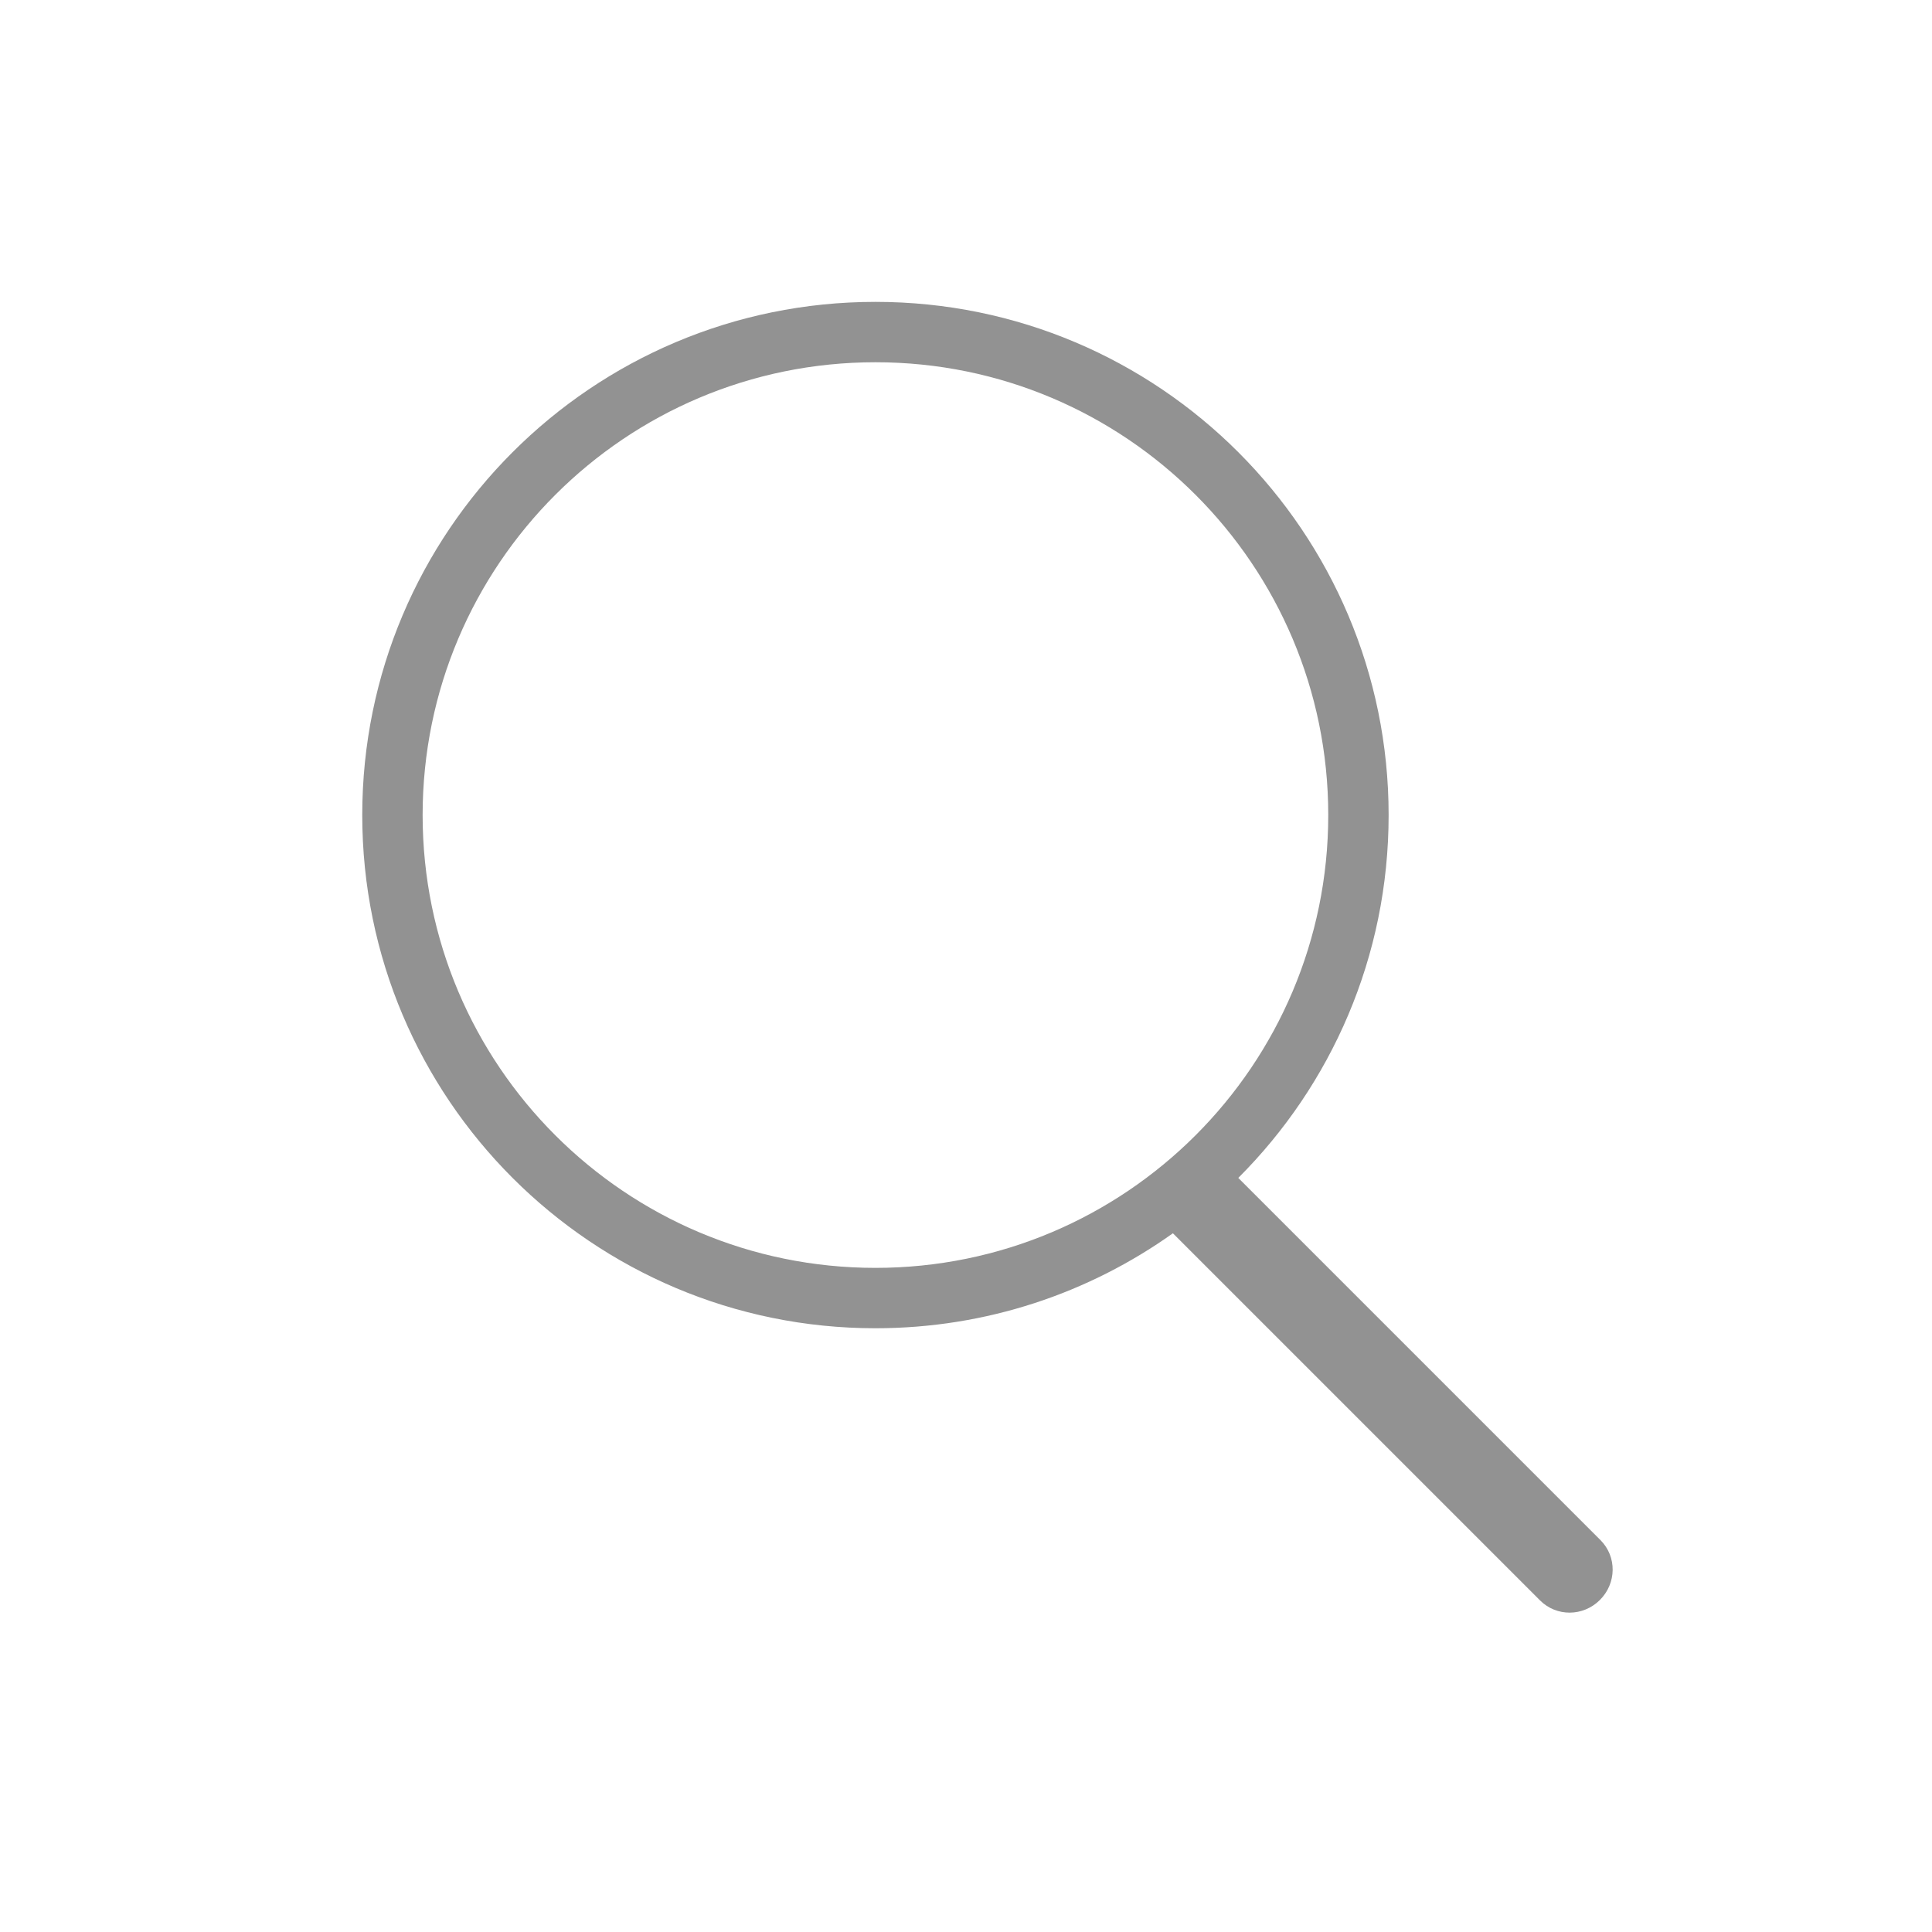
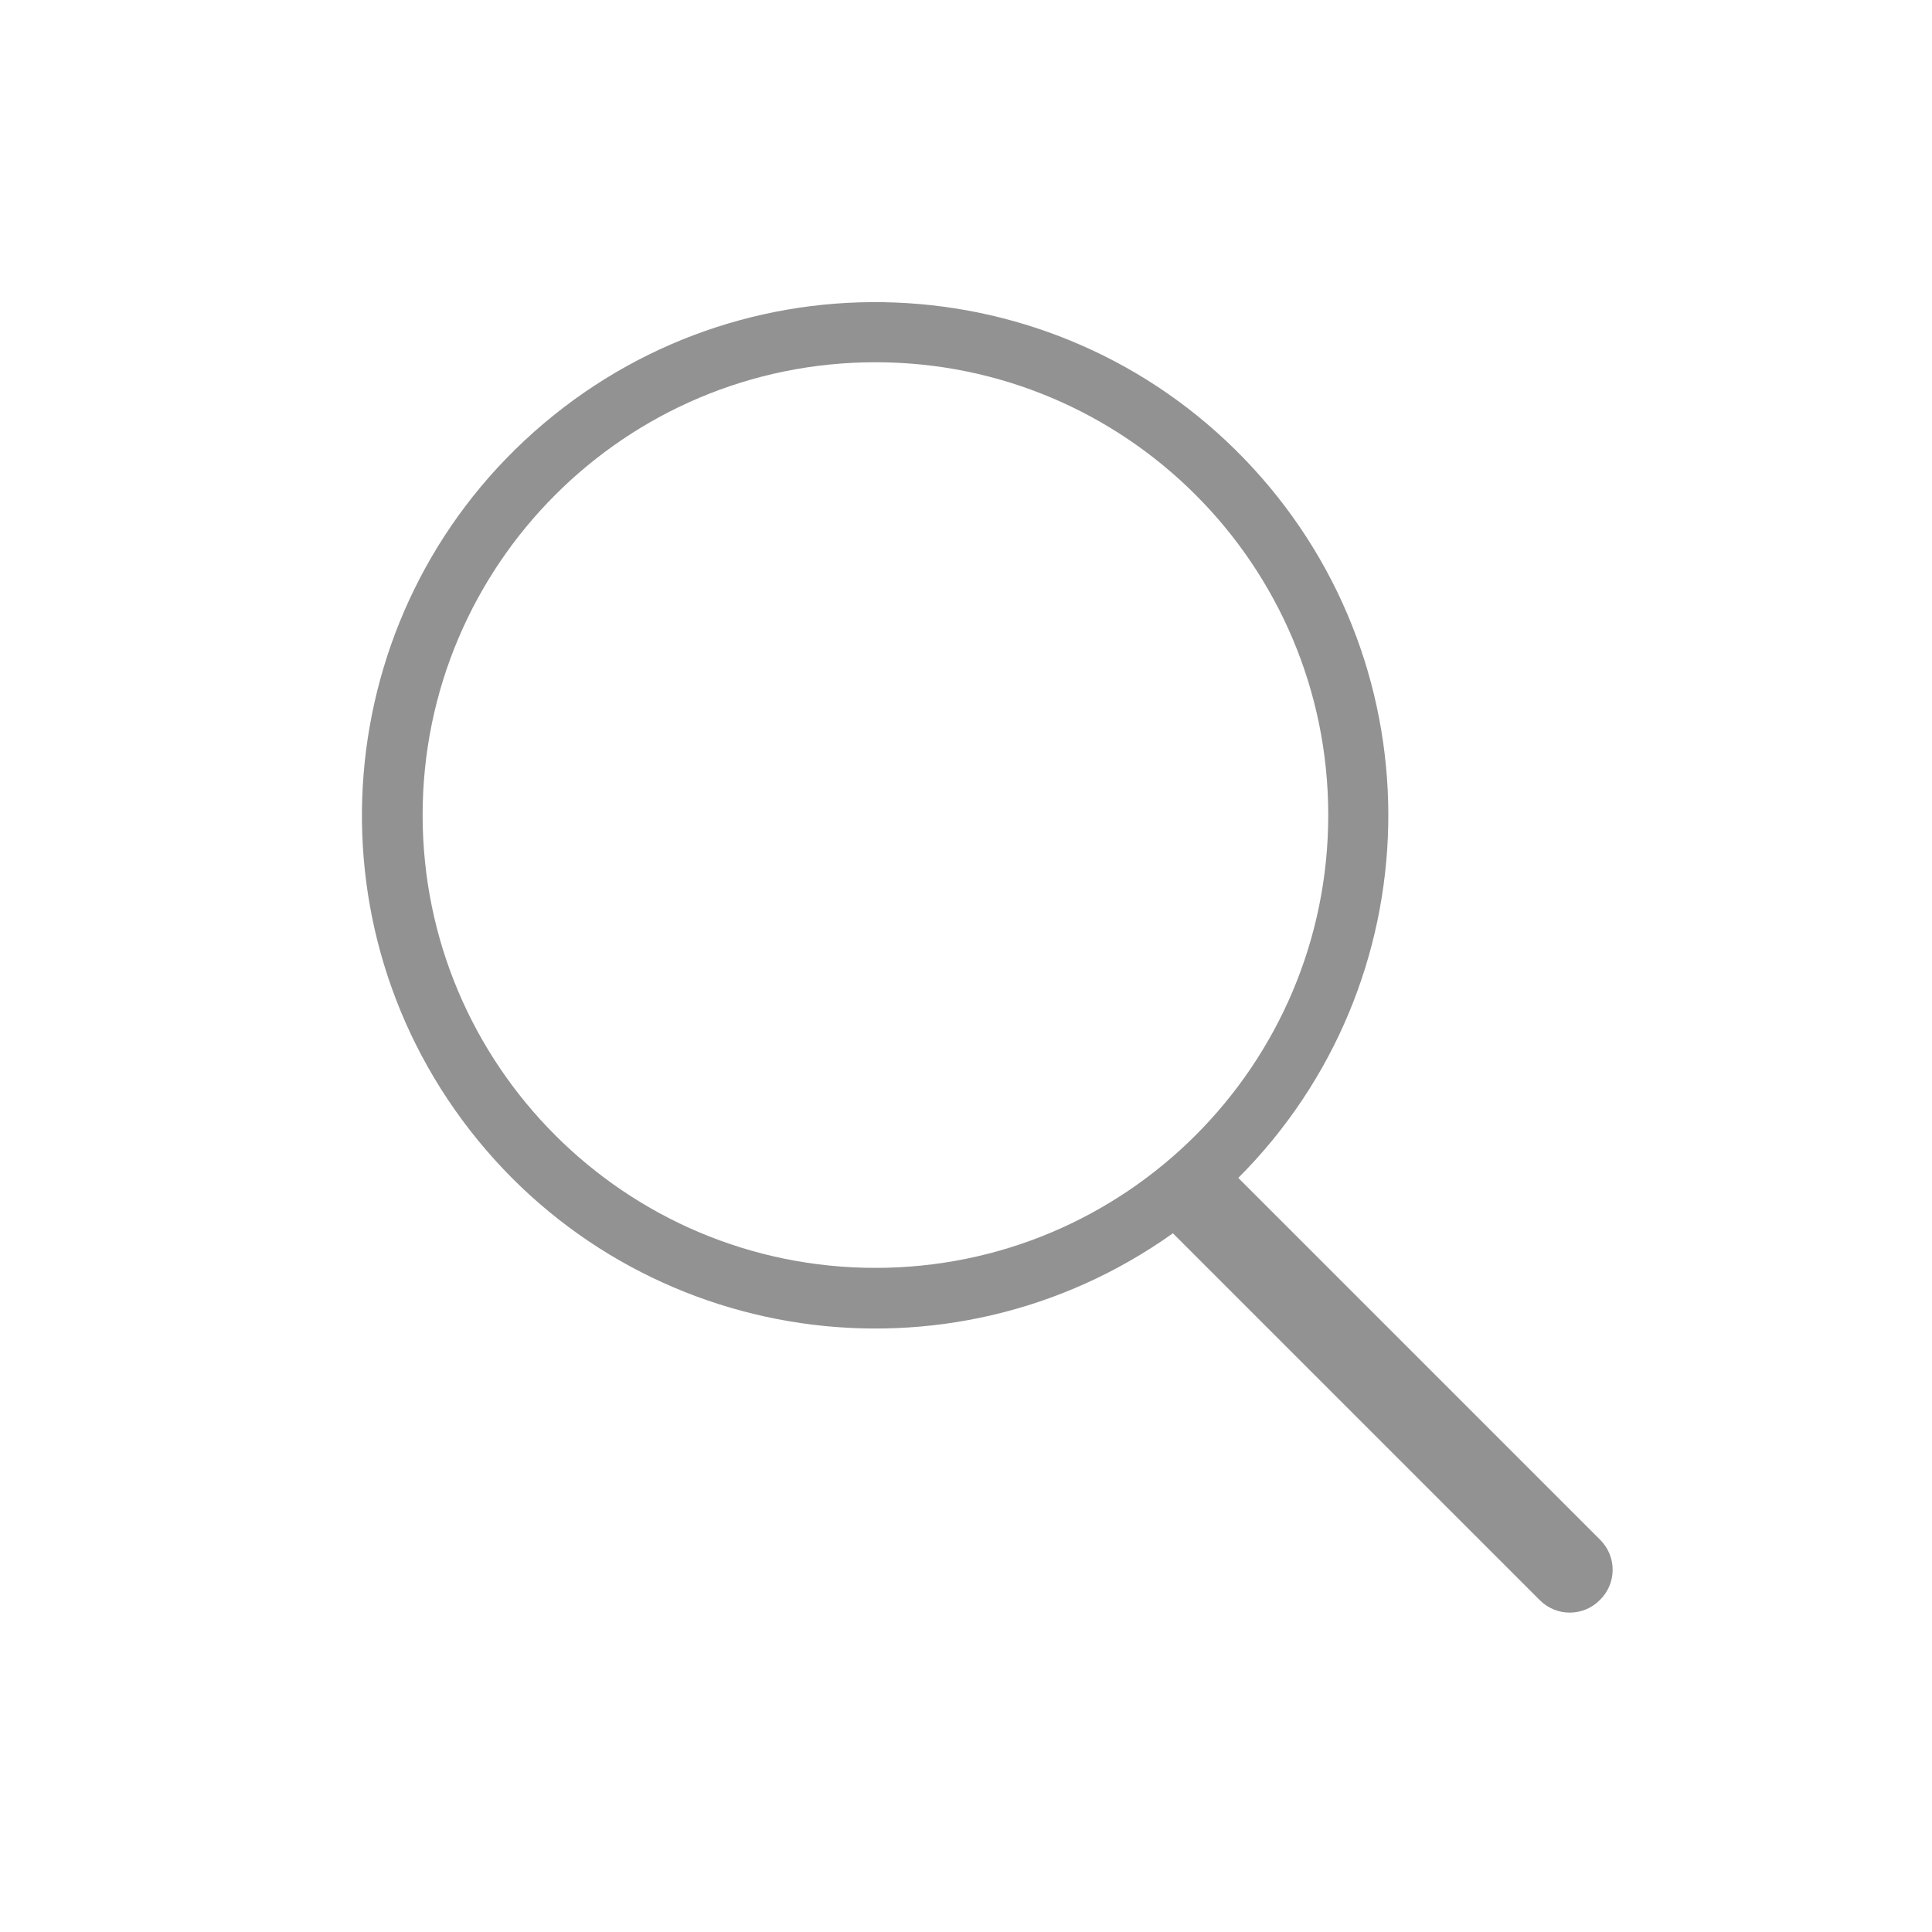
- <svg xmlns="http://www.w3.org/2000/svg" height="32px" version="1.1" viewBox="0 0 32 32" width="32px">
-   <defs />
-   <g fill="none" fill-rule="evenodd" id="Page-1" stroke="none" stroke-width="1">
-     <g fill="#929292" id="icon-111-search">
-       <path d="M19.427,20.427 C18.037,21.417 16.337,22 14.5,22 C9.806,22 6,18.194 6,13.5 C6,8.806 9.806,5 14.5,5 C19.194,5 23,8.806 23,13.5 C23,15.847 22.049,17.972 20.51,19.51 L26.508,25.508 C26.783,25.783 26.776,26.224 26.5,26.5 C26.222,26.778 25.78,26.78 25.508,26.508 L19.427,20.427 L19.427,20.427 Z M14.5,21 C18.642,21 22,17.642 22,13.5 C22,9.358 18.642,6 14.5,6 C10.358,6 7,9.358 7,13.5 C7,17.642 10.358,21 14.5,21 L14.5,21 Z" id="search" />
-     </g>
-   </g>
+ <svg xmlns="http://www.w3.org/2000/svg" viewBox="0 0 32 32">
+   <path d="M19.427 20.427a8.5 8.5 0 111.083-.917l5.998 5.998a.699.699 0 01-.008.992.7.7 0 01-.992.008l-6.08-6.08zM14.5 21a7.5 7.5 0 100-15 7.5 7.5 0 000 15z" fill="#929292" fill-rule="evenodd" />
</svg>
